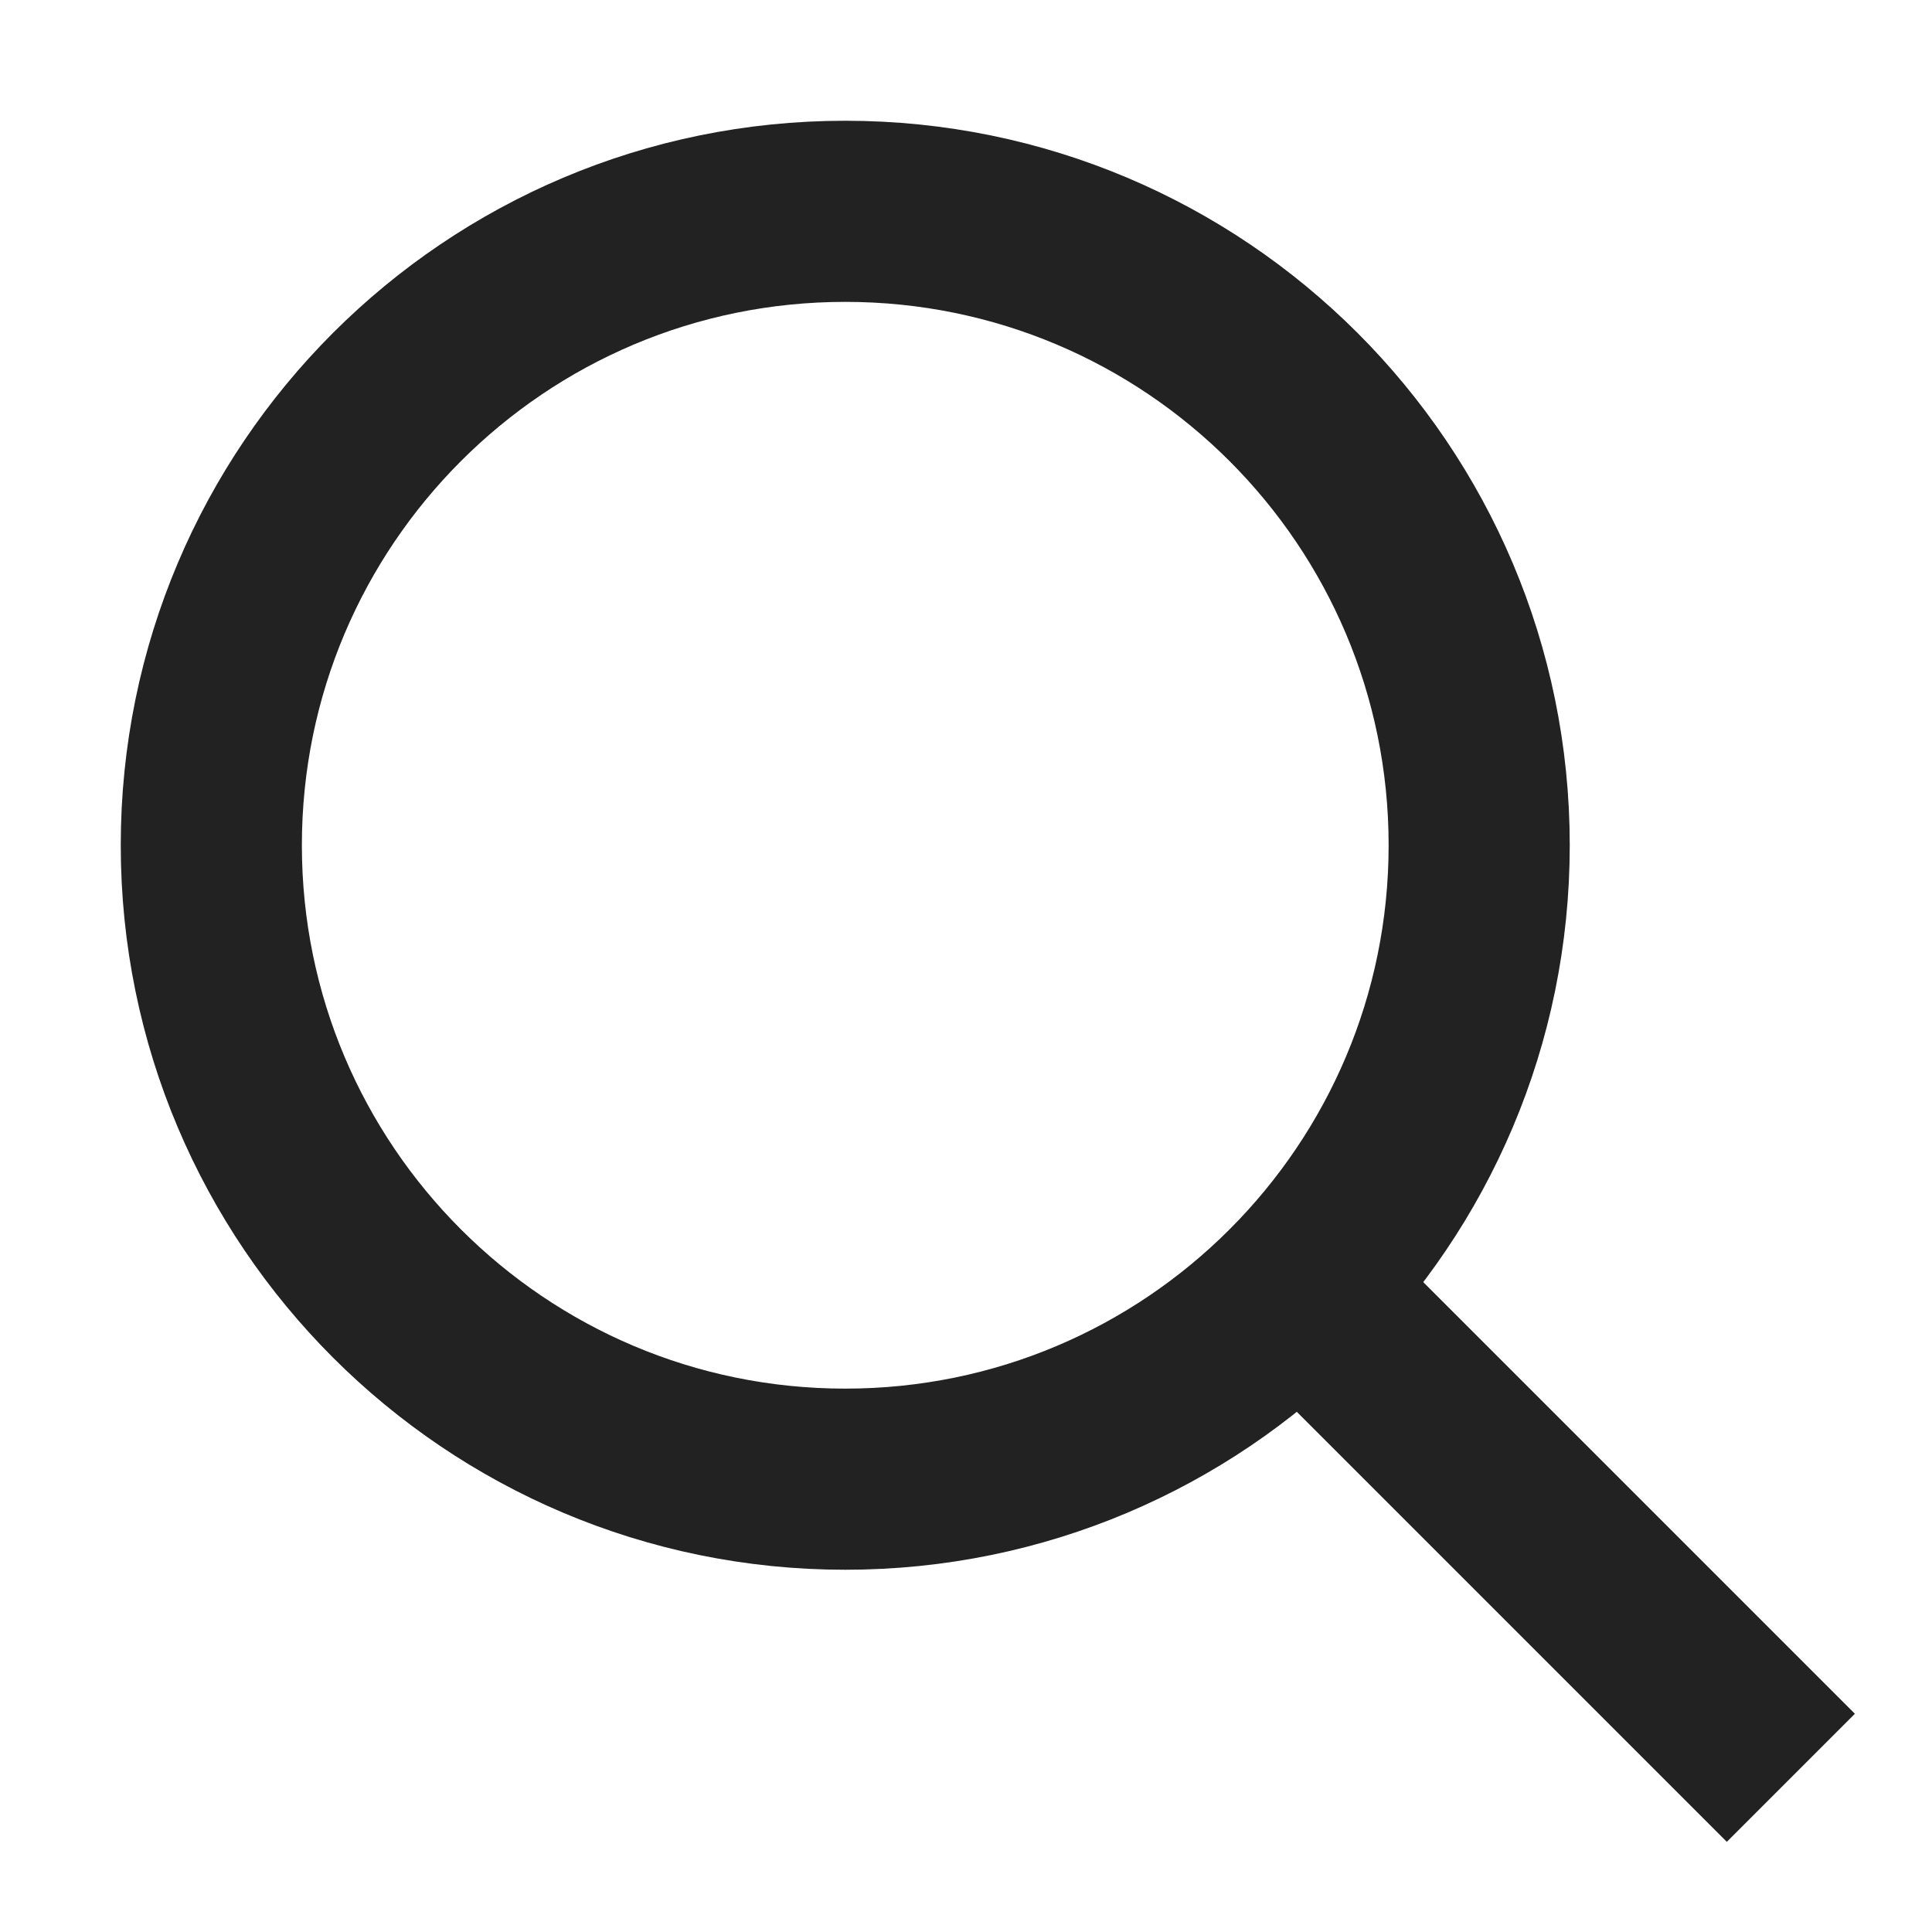
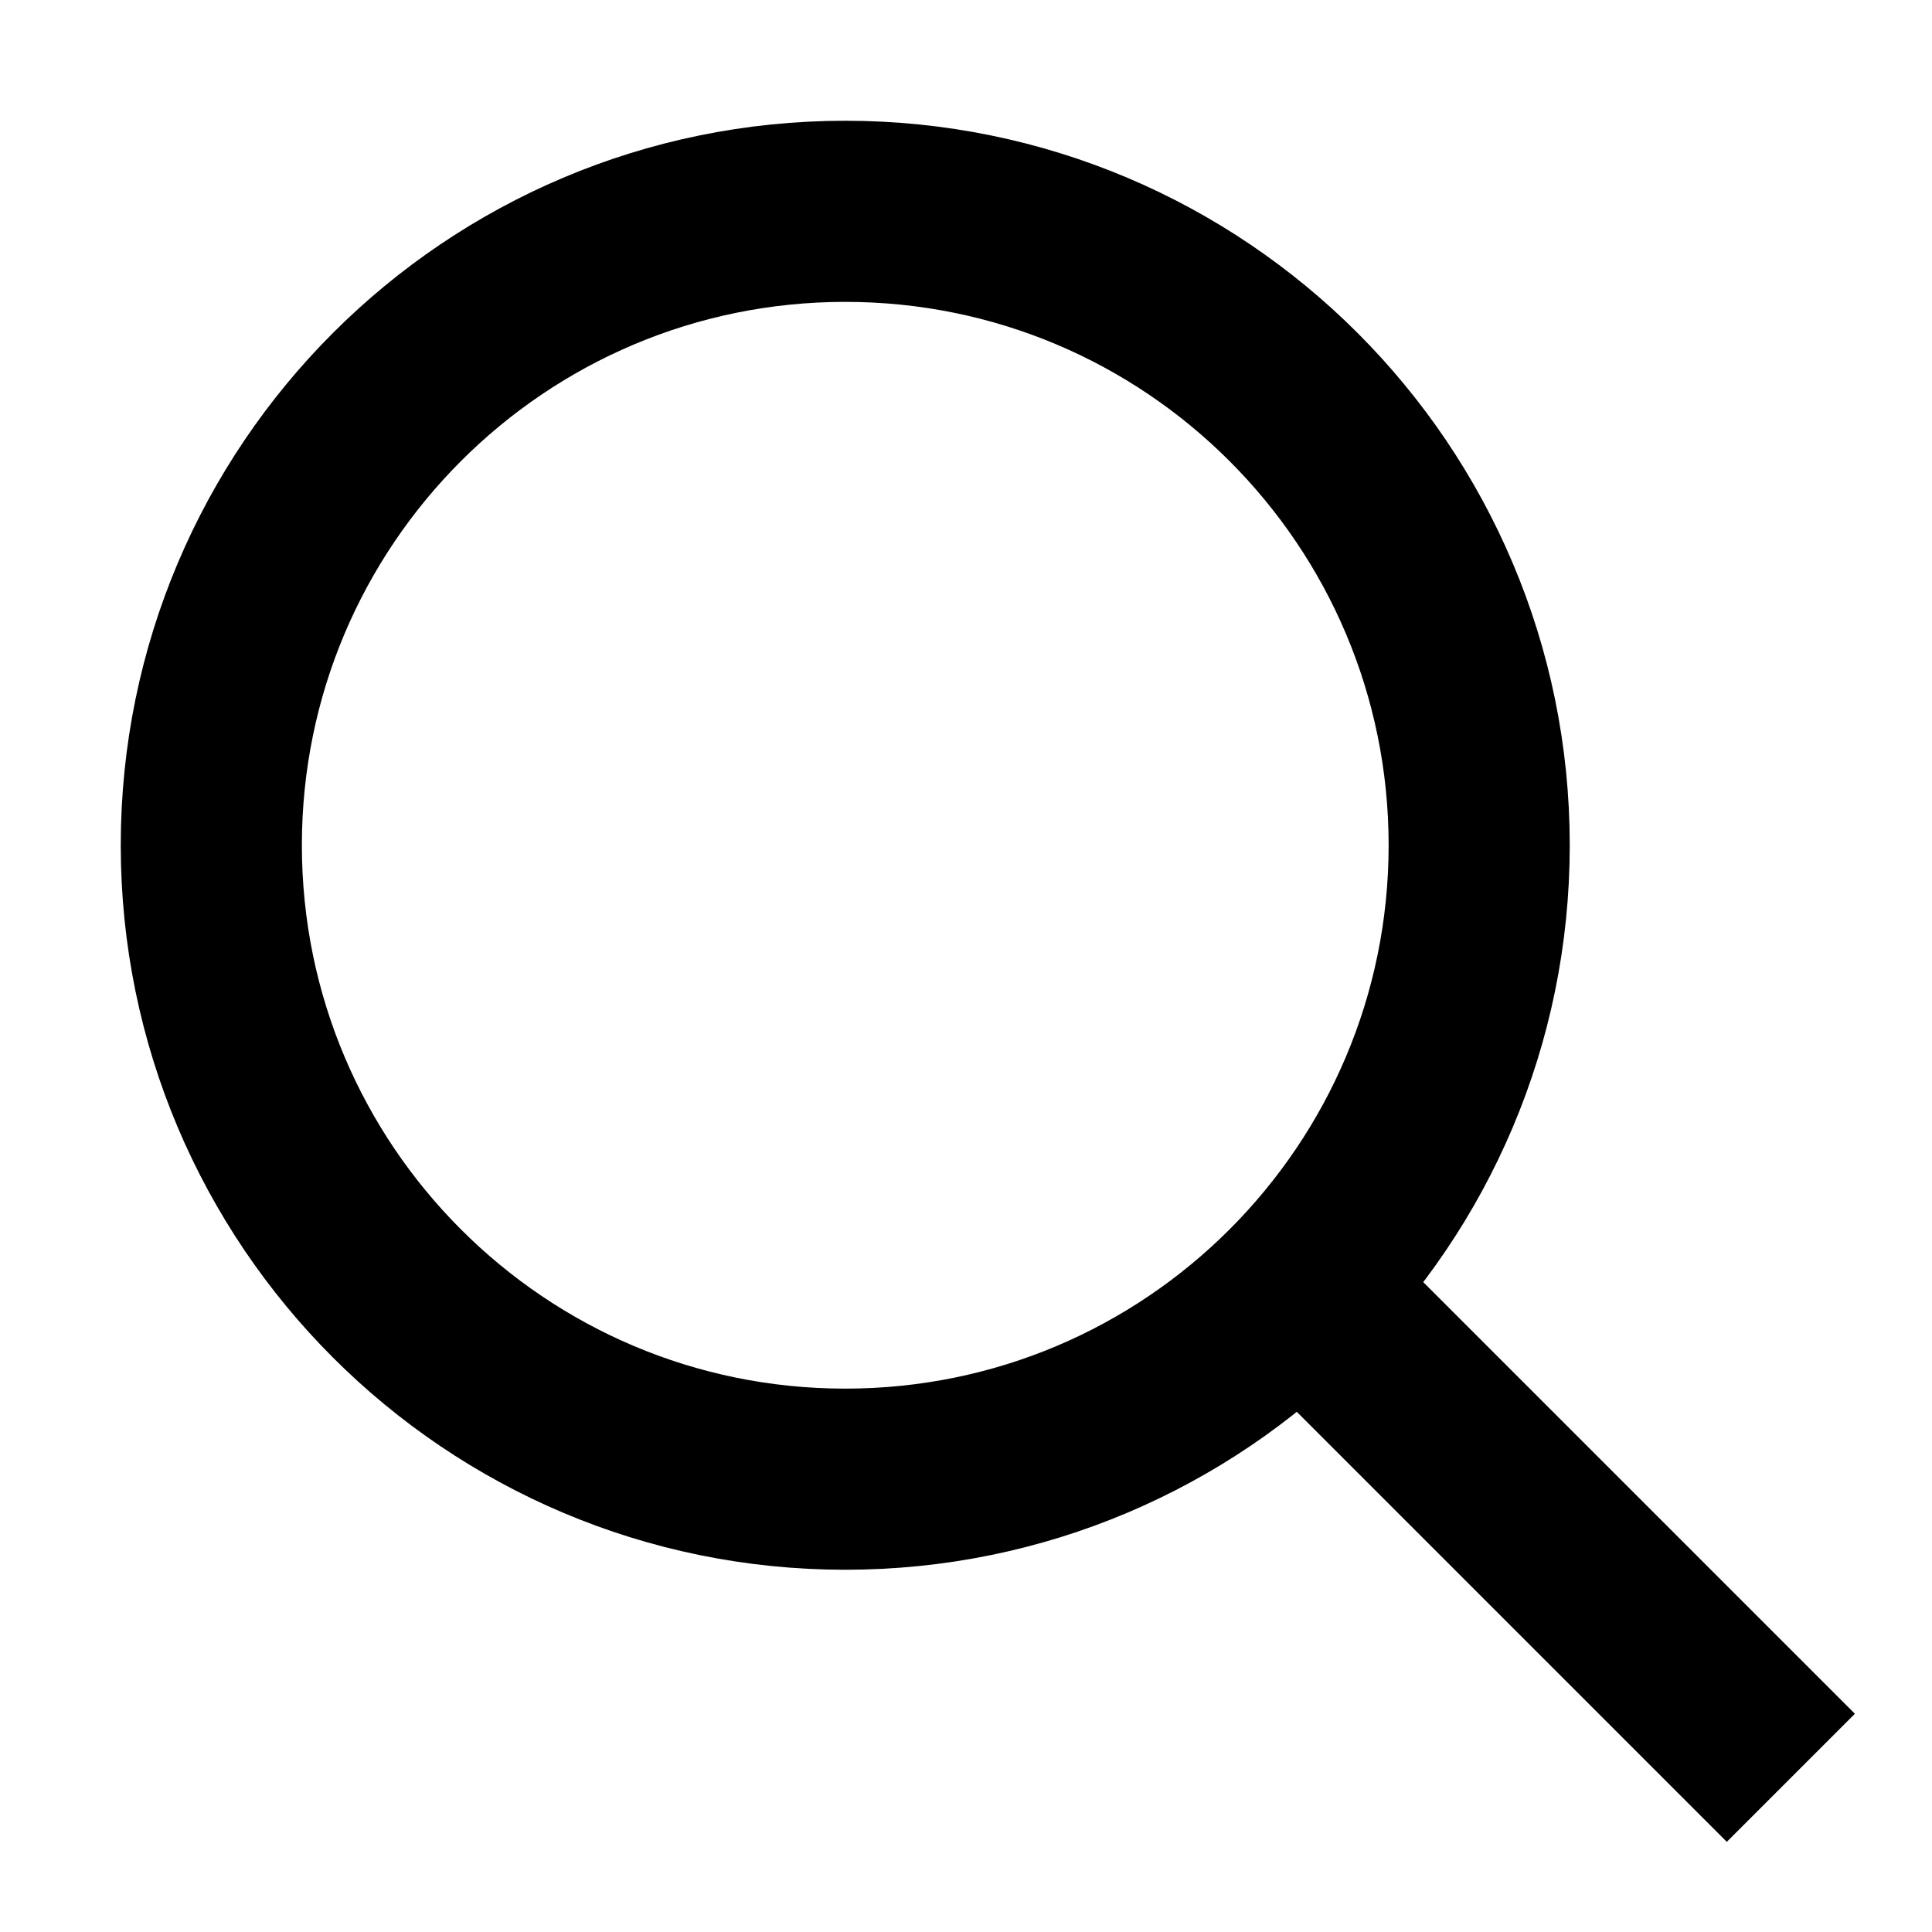
<svg xmlns="http://www.w3.org/2000/svg" id="search" data-name="search(h16)" viewBox="0 0 16 16">
  <path d="M0 0h16v16H0z" style="fill:none" data-name="keyline/16px" />
-   <g data-name="타원 5062" transform="translate(1 1)" style="stroke:#222;stroke-width:1.5px;fill:none">
+   <g data-name="타원 5062" transform="translate(1 1)" style="stroke:currentcolor;stroke-width:1.5px;fill:none">
    <circle cx="6" cy="6" r="6" style="stroke:none" />
    <circle cx="6" cy="6" r="5.25" style="fill:none" />
  </g>
-   <path data-name="패스 210111" d="m11.9 15.3 3.66 3.66" transform="translate(-.729 -4.237)" style="stroke:#222;stroke-width:1.5px;fill:none" />
+   <path data-name="패스 210111" d="m11.9 15.3 3.66 3.66" transform="translate(-.729 -4.237)" style="stroke:currentcolor;stroke-width:1.5px;fill:none" />
</svg>
